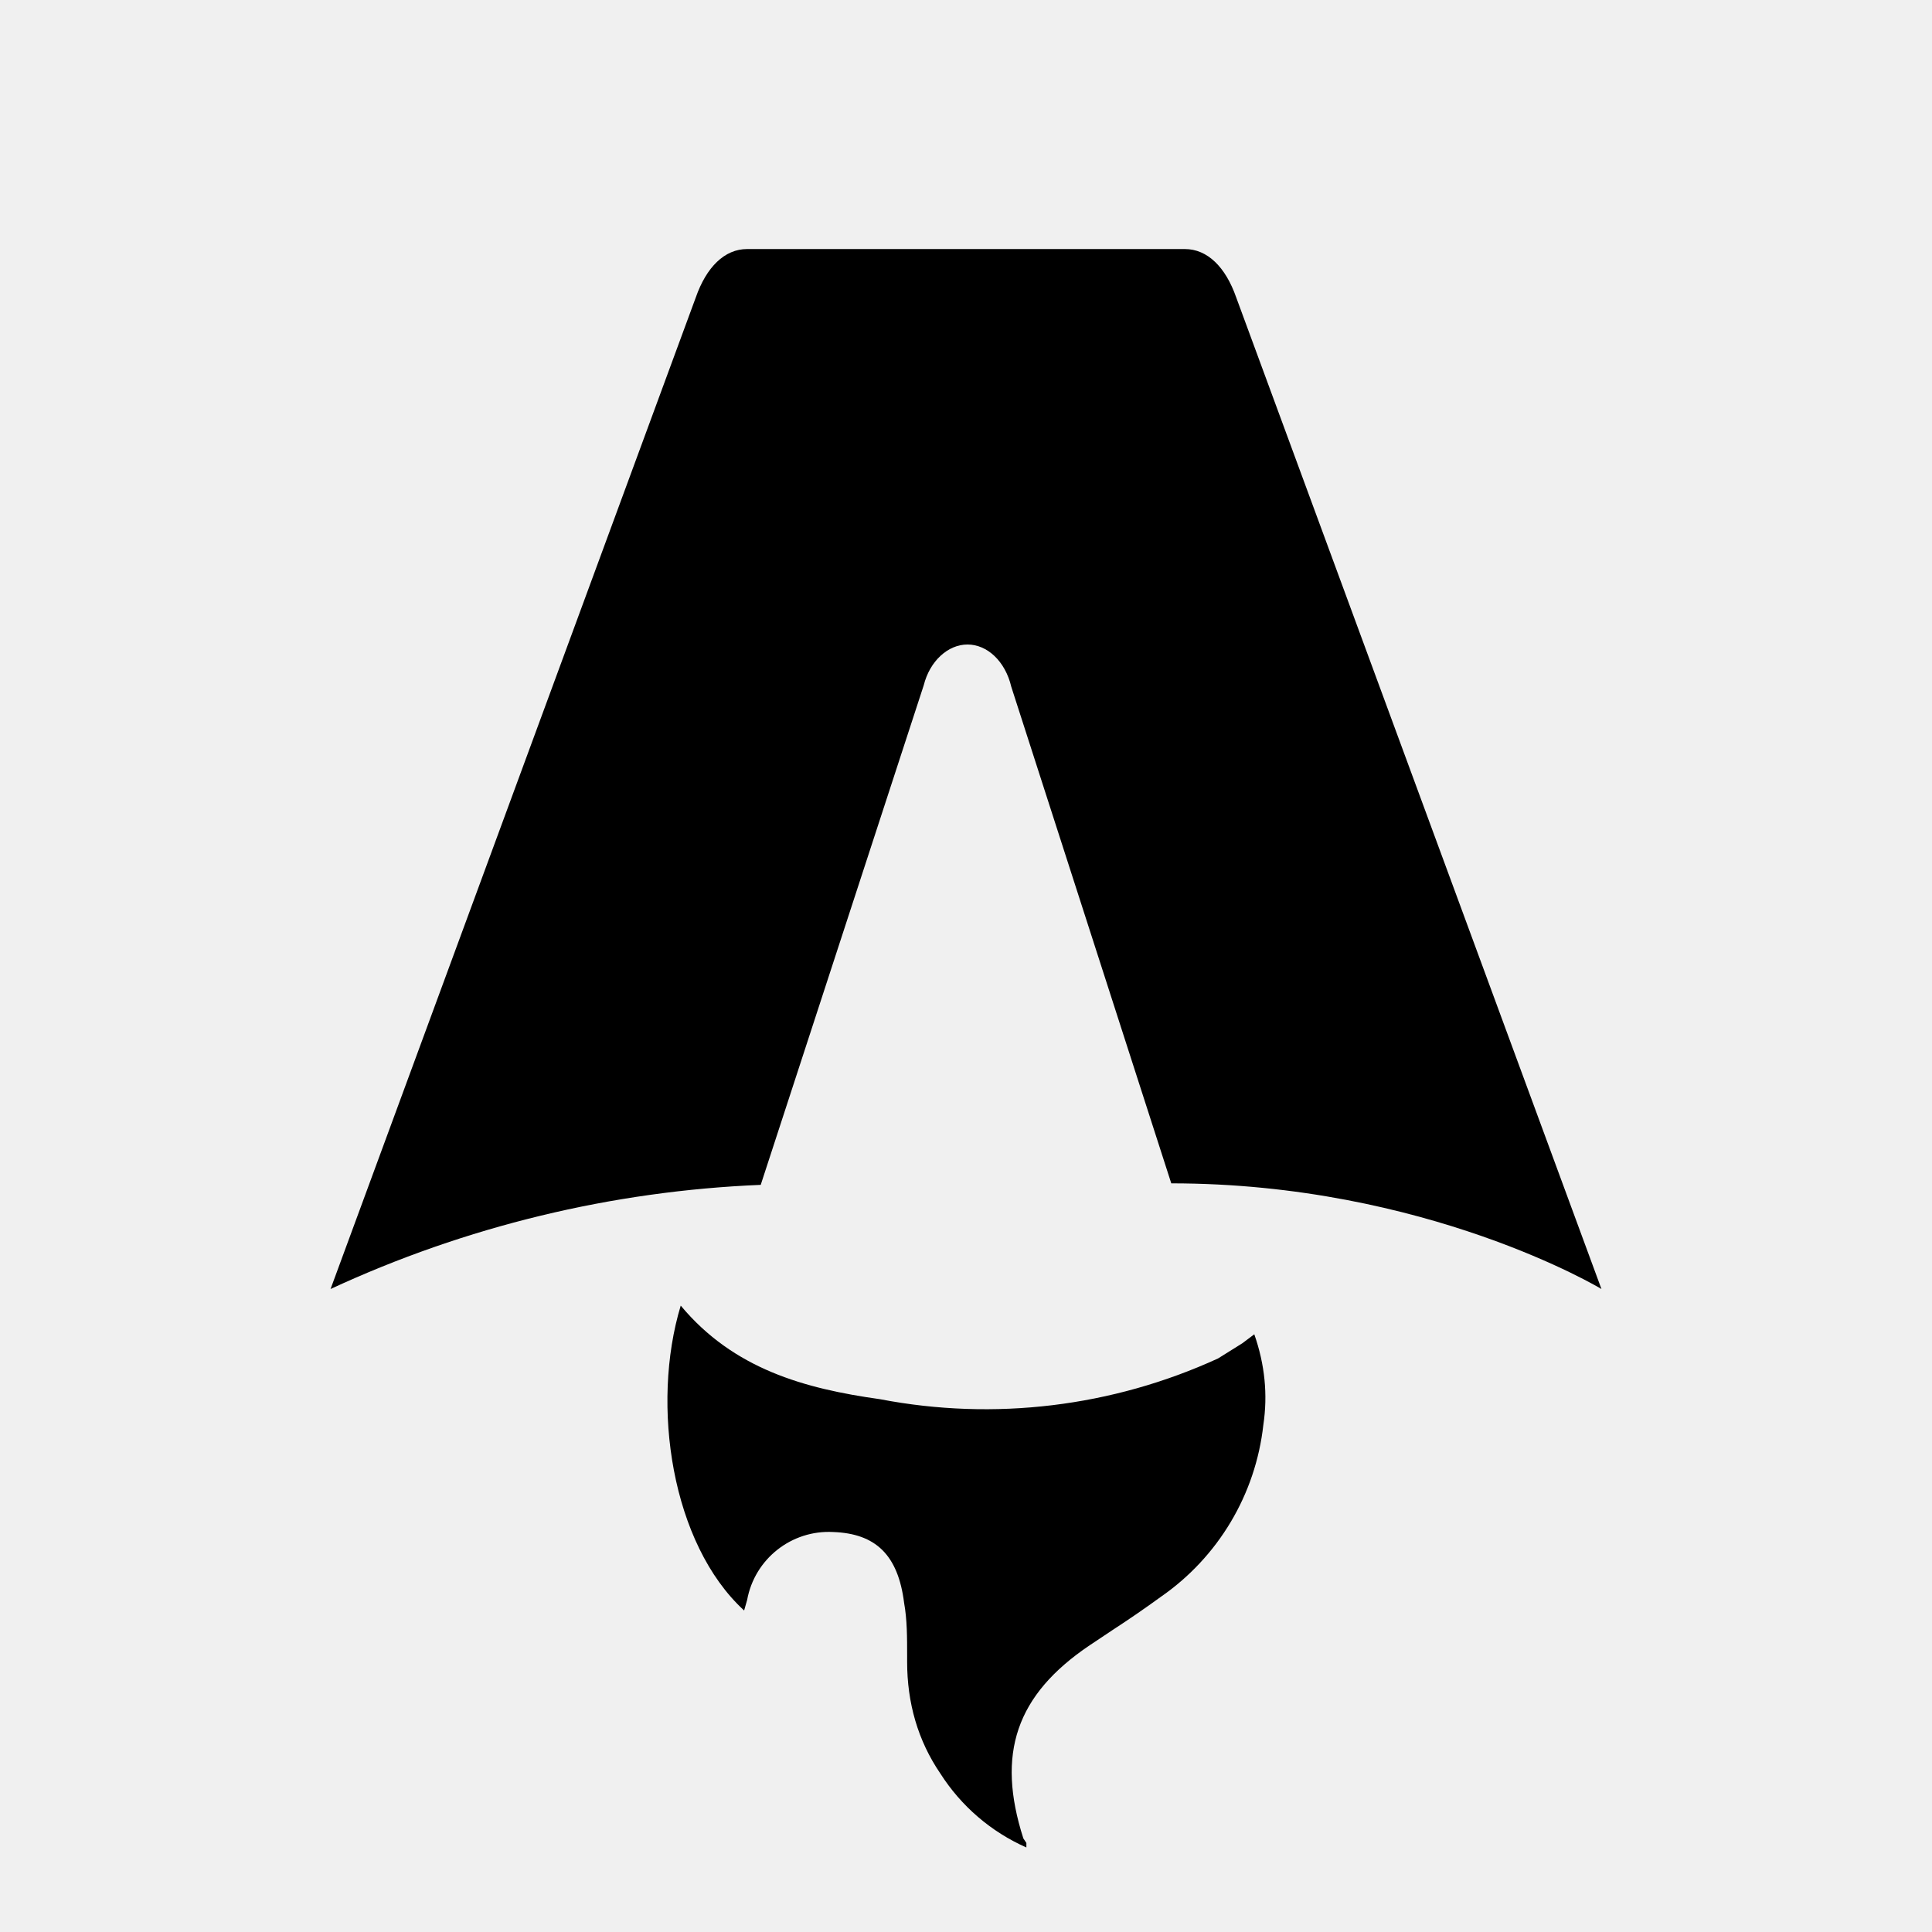
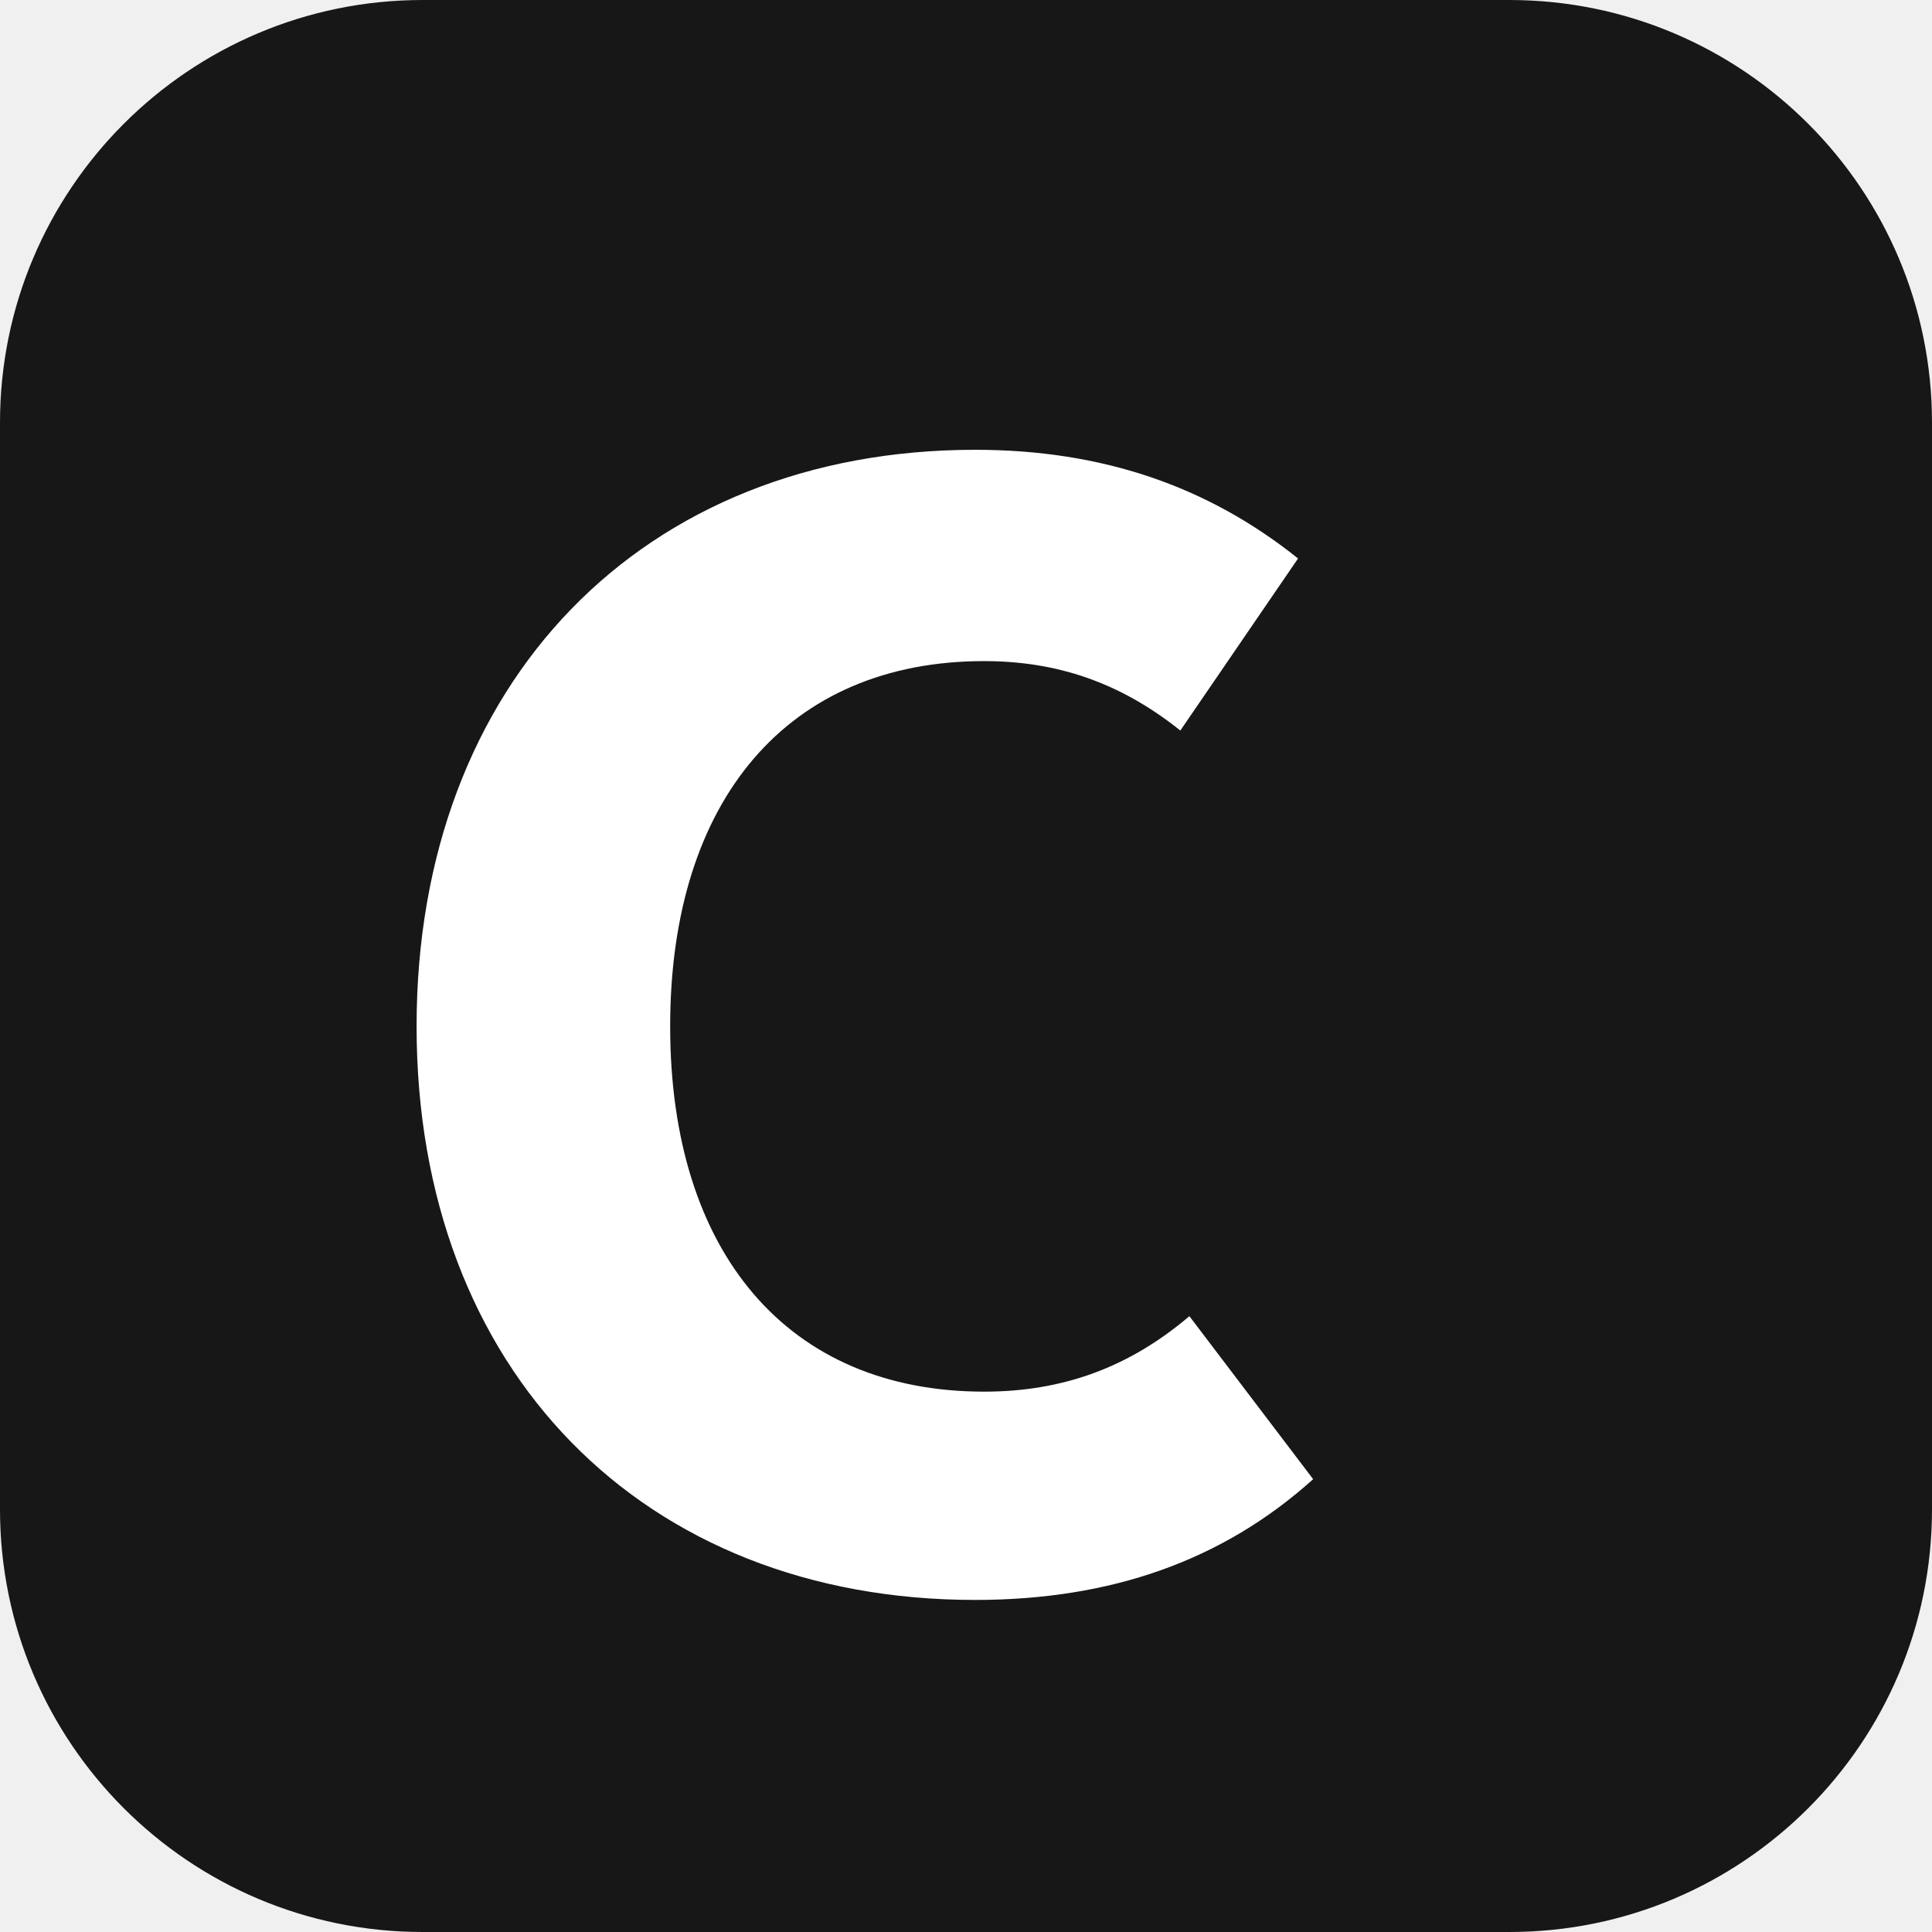
- <svg xmlns="http://www.w3.org/2000/svg" fill="none" viewBox="0 0 128 128">
-   <path d="M50.4 78.5a75.1 75.1 0 0 0-28.5 6.9l24.2-65.7c.7-2 1.9-3.2 3.4-3.2h29c1.5 0 2.7 1.2 3.4 3.2l24.2 65.7s-11.6-7-28.5-7L67 45.5c-.4-1.7-1.6-2.8-2.9-2.8-1.3 0-2.5 1.1-2.9 2.7L50.4 78.5Zm-1.1 28.2Zm-4.2-20.2c-2 6.6-.6 15.8 4.2 20.2a17.5 17.5 0 0 1 .2-.7 5.5 5.5 0 0 1 5.7-4.5c2.8.1 4.3 1.5 4.7 4.7.2 1.1.2 2.3.2 3.5v.4c0 2.7.7 5.2 2.2 7.4a13 13 0 0 0 5.7 4.9v-.3l-.2-.3c-1.8-5.6-.5-9.5 4.4-12.8l1.5-1a73 73 0 0 0 3.2-2.2 16 16 0 0 0 6.8-11.4c.3-2 .1-4-.6-6l-.8.6-1.6 1a37 37 0 0 1-22.4 2.7c-5-.7-9.7-2-13.2-6.2Z" />
-   <style>
-         path { fill: #000; }
-         @media (prefers-color-scheme: dark) {
-             path { fill: #FFF; }
-         }
-     </style>
+ <svg xmlns="http://www.w3.org/2000/svg" viewBox="0 0 64 64">
+   <rect width="64" height="64" rx="14" fill="#171717" />
+   <path d="M43 18.5c-3-2.4-6.5-3.6-10.7-3.6-11 0-18.5 7.7-18.5 19.1S21.3 53 32.3 53c4.5 0 8.2-1.3 11.2-4l-4.1-5.4c-2 1.7-4.2 2.5-6.8 2.5-6.5 0-10.4-4.6-10.4-12.1s3.9-12.1 10.4-12.1c2.4 0 4.5.7 6.5 2.3l3.9-5.7Z" fill="#fff" />
</svg>
